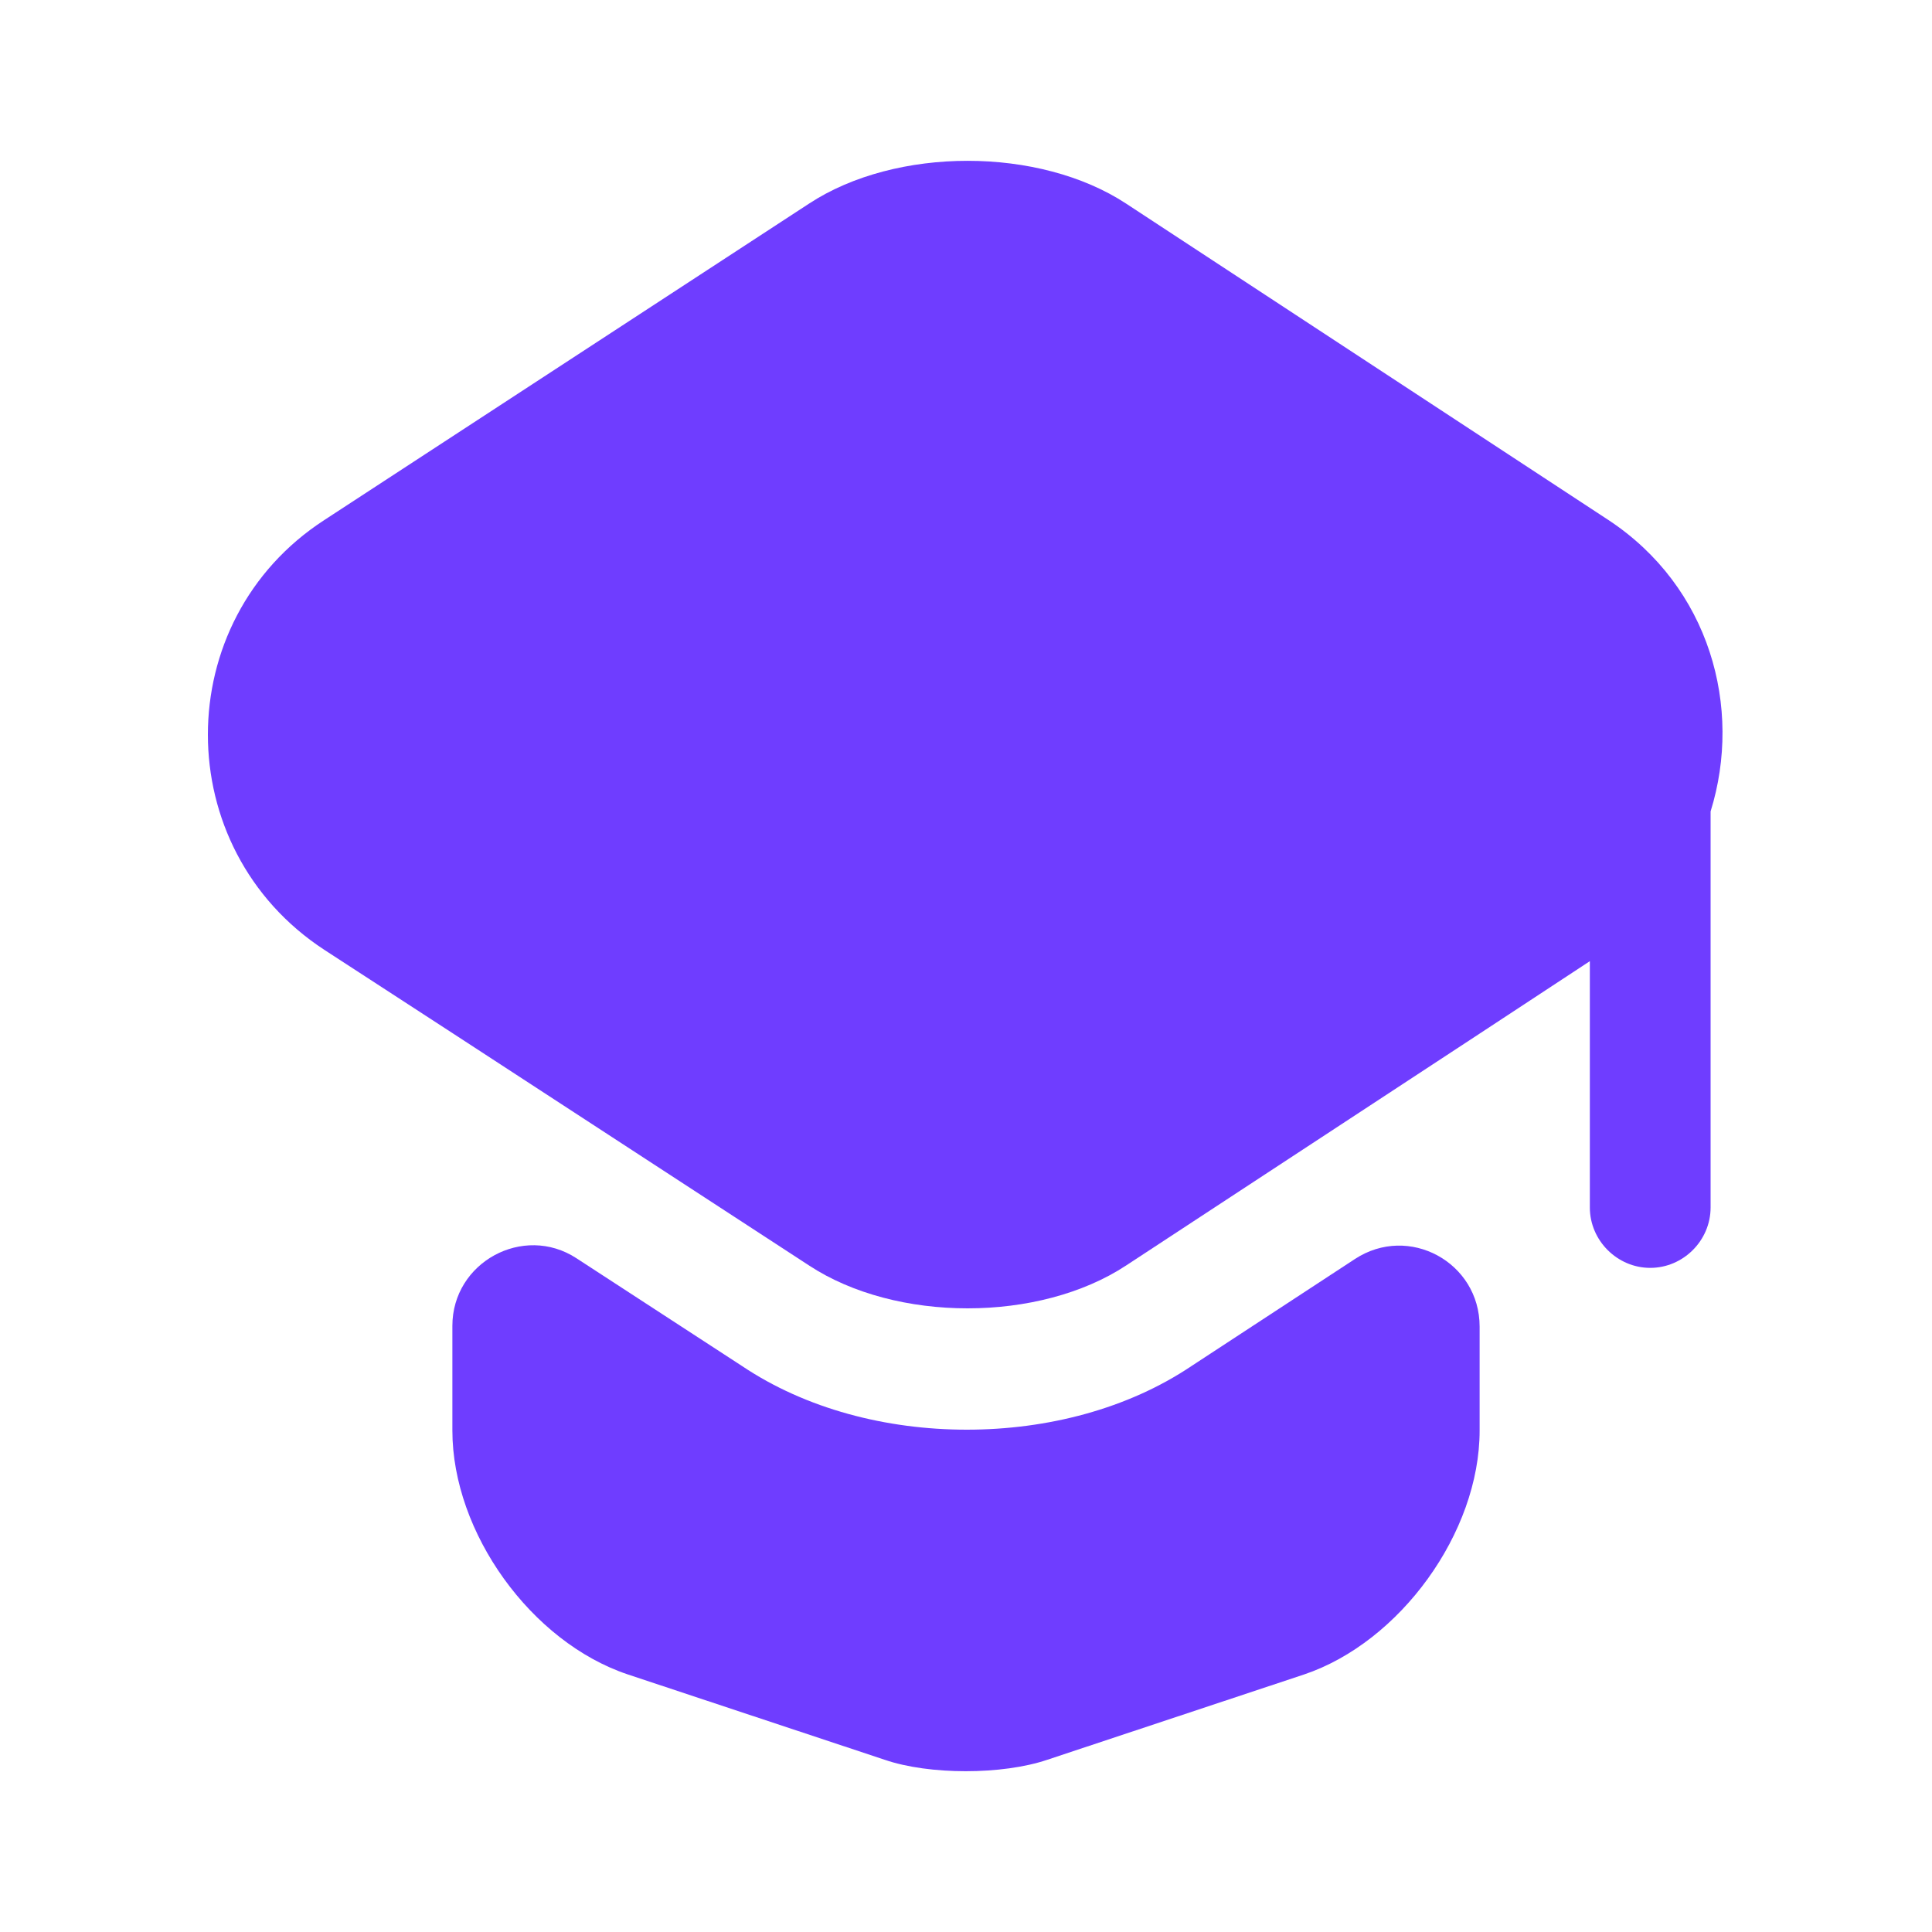
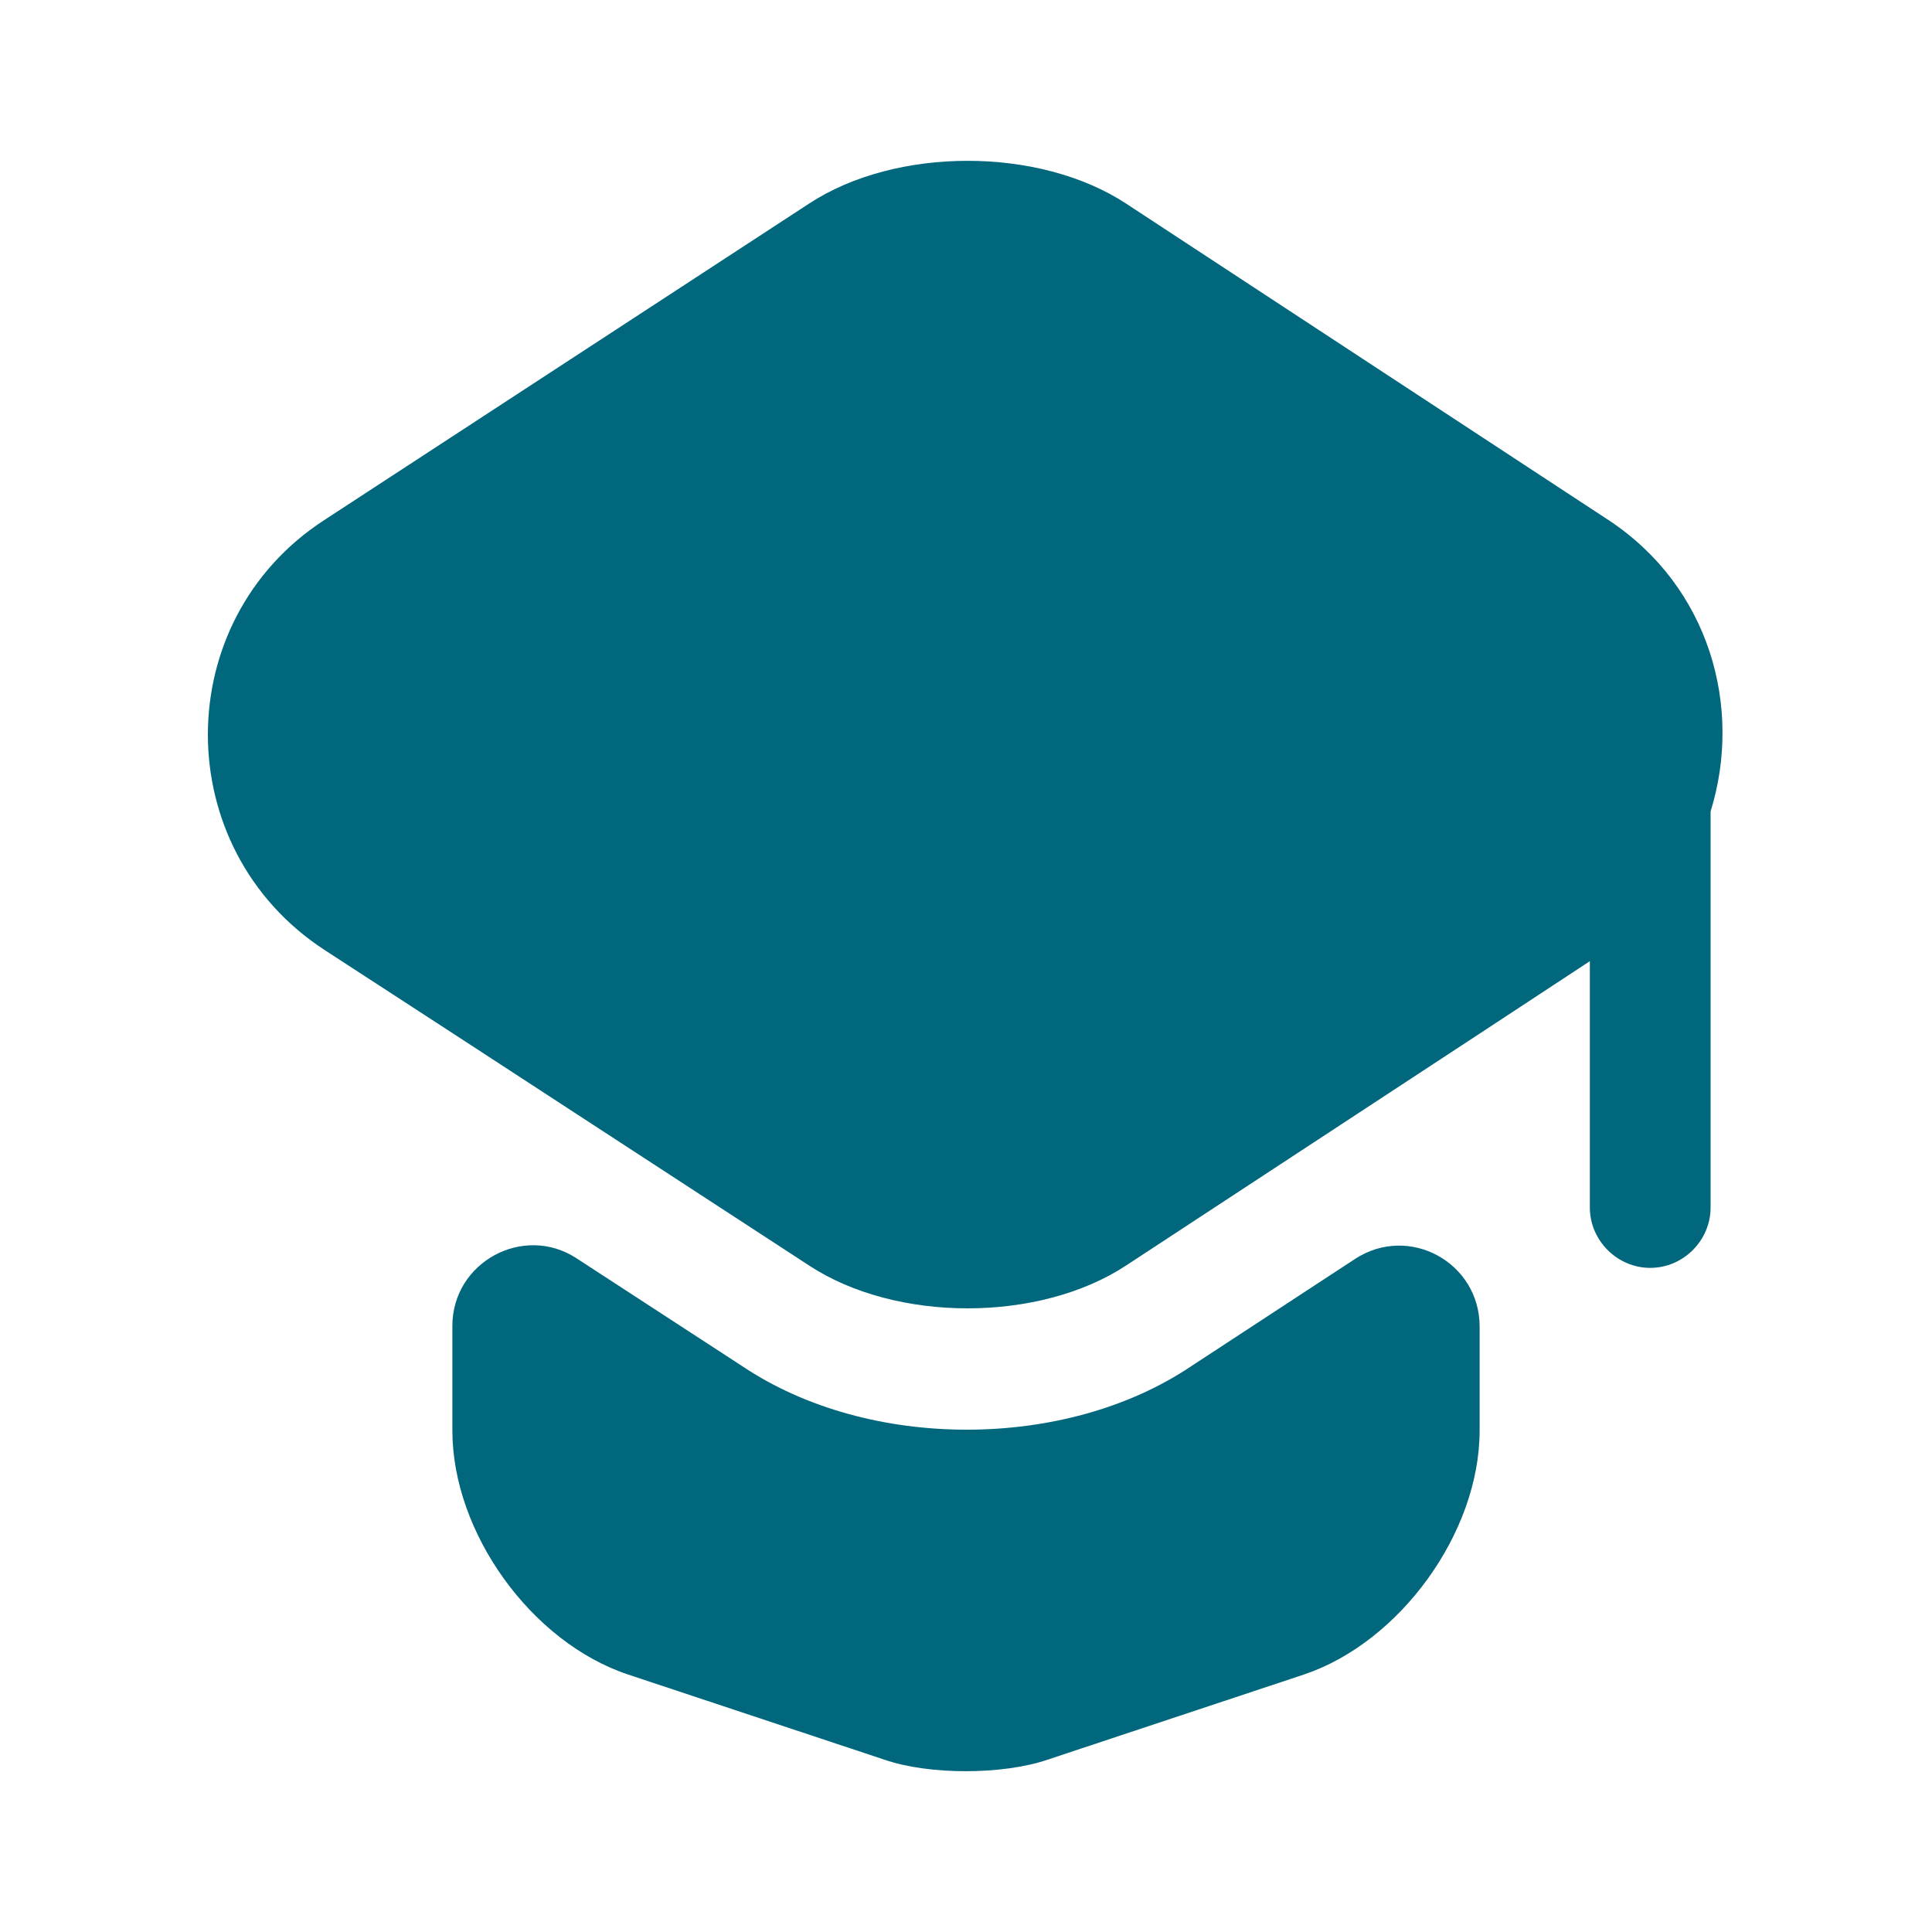
<svg xmlns="http://www.w3.org/2000/svg" width="20" height="20" viewBox="0 0 20 20" fill="none">
-   <path d="M14.025 13.034C14.583 12.667 15.317 13.067 15.317 13.733V14.809C15.317 15.867 14.492 17 13.5 17.334L10.842 18.217C10.375 18.375 9.617 18.375 9.158 18.217L6.5 17.334C5.5 17 4.683 15.867 4.683 14.809V13.725C4.683 13.067 5.417 12.667 5.967 13.025L7.683 14.142C8.342 14.584 9.175 14.8 10.008 14.8C10.842 14.8 11.675 14.584 12.333 14.142L14.025 13.034Z" fill="#6F3DFF" />
-   <path d="M16.65 5.383L11.658 2.108C10.758 1.517 9.275 1.517 8.375 2.108L3.358 5.383C1.75 6.425 1.75 8.783 3.358 9.833L4.692 10.7L8.375 13.1C9.275 13.692 10.758 13.692 11.658 13.1L15.317 10.7L16.458 9.95V12.5C16.458 12.842 16.742 13.125 17.083 13.125C17.425 13.125 17.708 12.842 17.708 12.5V8.4C18.042 7.325 17.7 6.075 16.65 5.383Z" fill="#6F3DFF" />
+   <path d="M14.025 13.034C14.583 12.667 15.317 13.067 15.317 13.733V14.809C15.317 15.867 14.492 17 13.5 17.334L10.842 18.217C10.375 18.375 9.617 18.375 9.158 18.217L6.5 17.334C5.5 17 4.683 15.867 4.683 14.809V13.725C4.683 13.067 5.417 12.667 5.967 13.025L7.683 14.142C8.342 14.584 9.175 14.8 10.008 14.8C10.842 14.8 11.675 14.584 12.333 14.142L14.025 13.034Z" fill="#00677D" />
+   <path d="M16.65 5.383L11.658 2.108C10.758 1.517 9.275 1.517 8.375 2.108L3.358 5.383C1.75 6.425 1.75 8.783 3.358 9.833L4.692 10.7L8.375 13.1C9.275 13.692 10.758 13.692 11.658 13.1L15.317 10.7L16.458 9.95V12.5C16.458 12.842 16.742 13.125 17.083 13.125C17.425 13.125 17.708 12.842 17.708 12.5V8.4C18.042 7.325 17.7 6.075 16.65 5.383Z" fill="#00677D" />
</svg>
